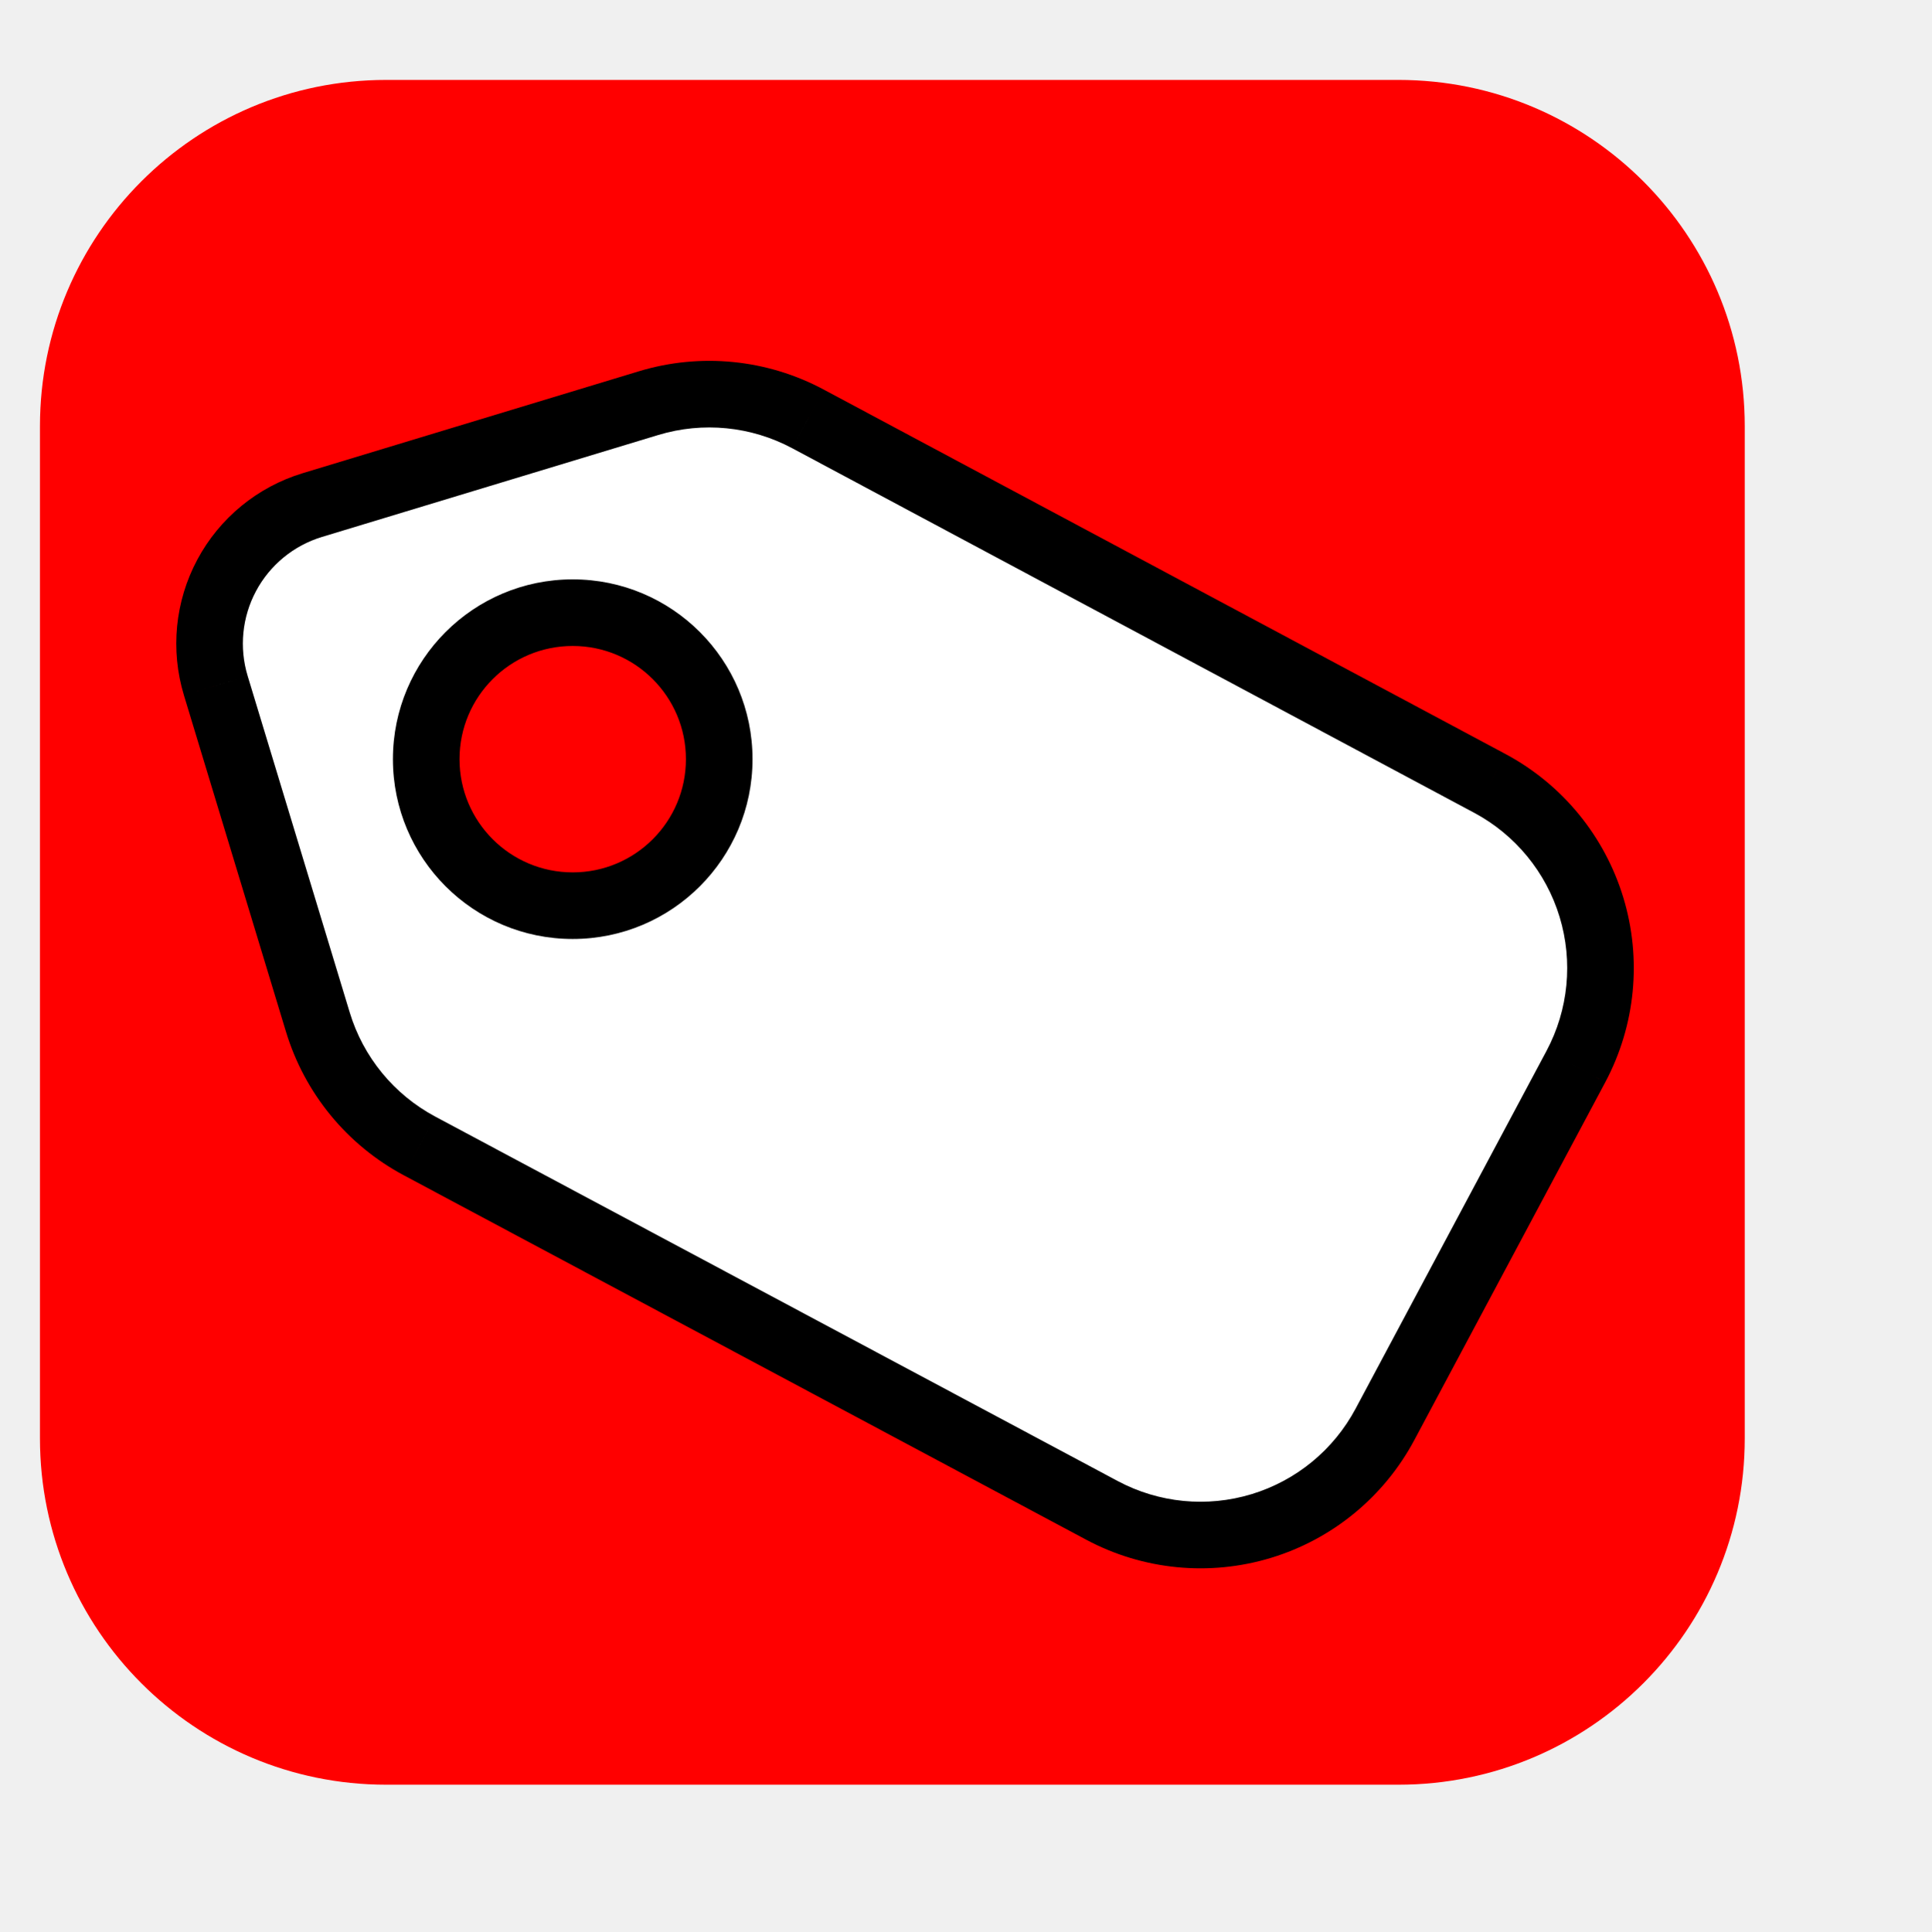
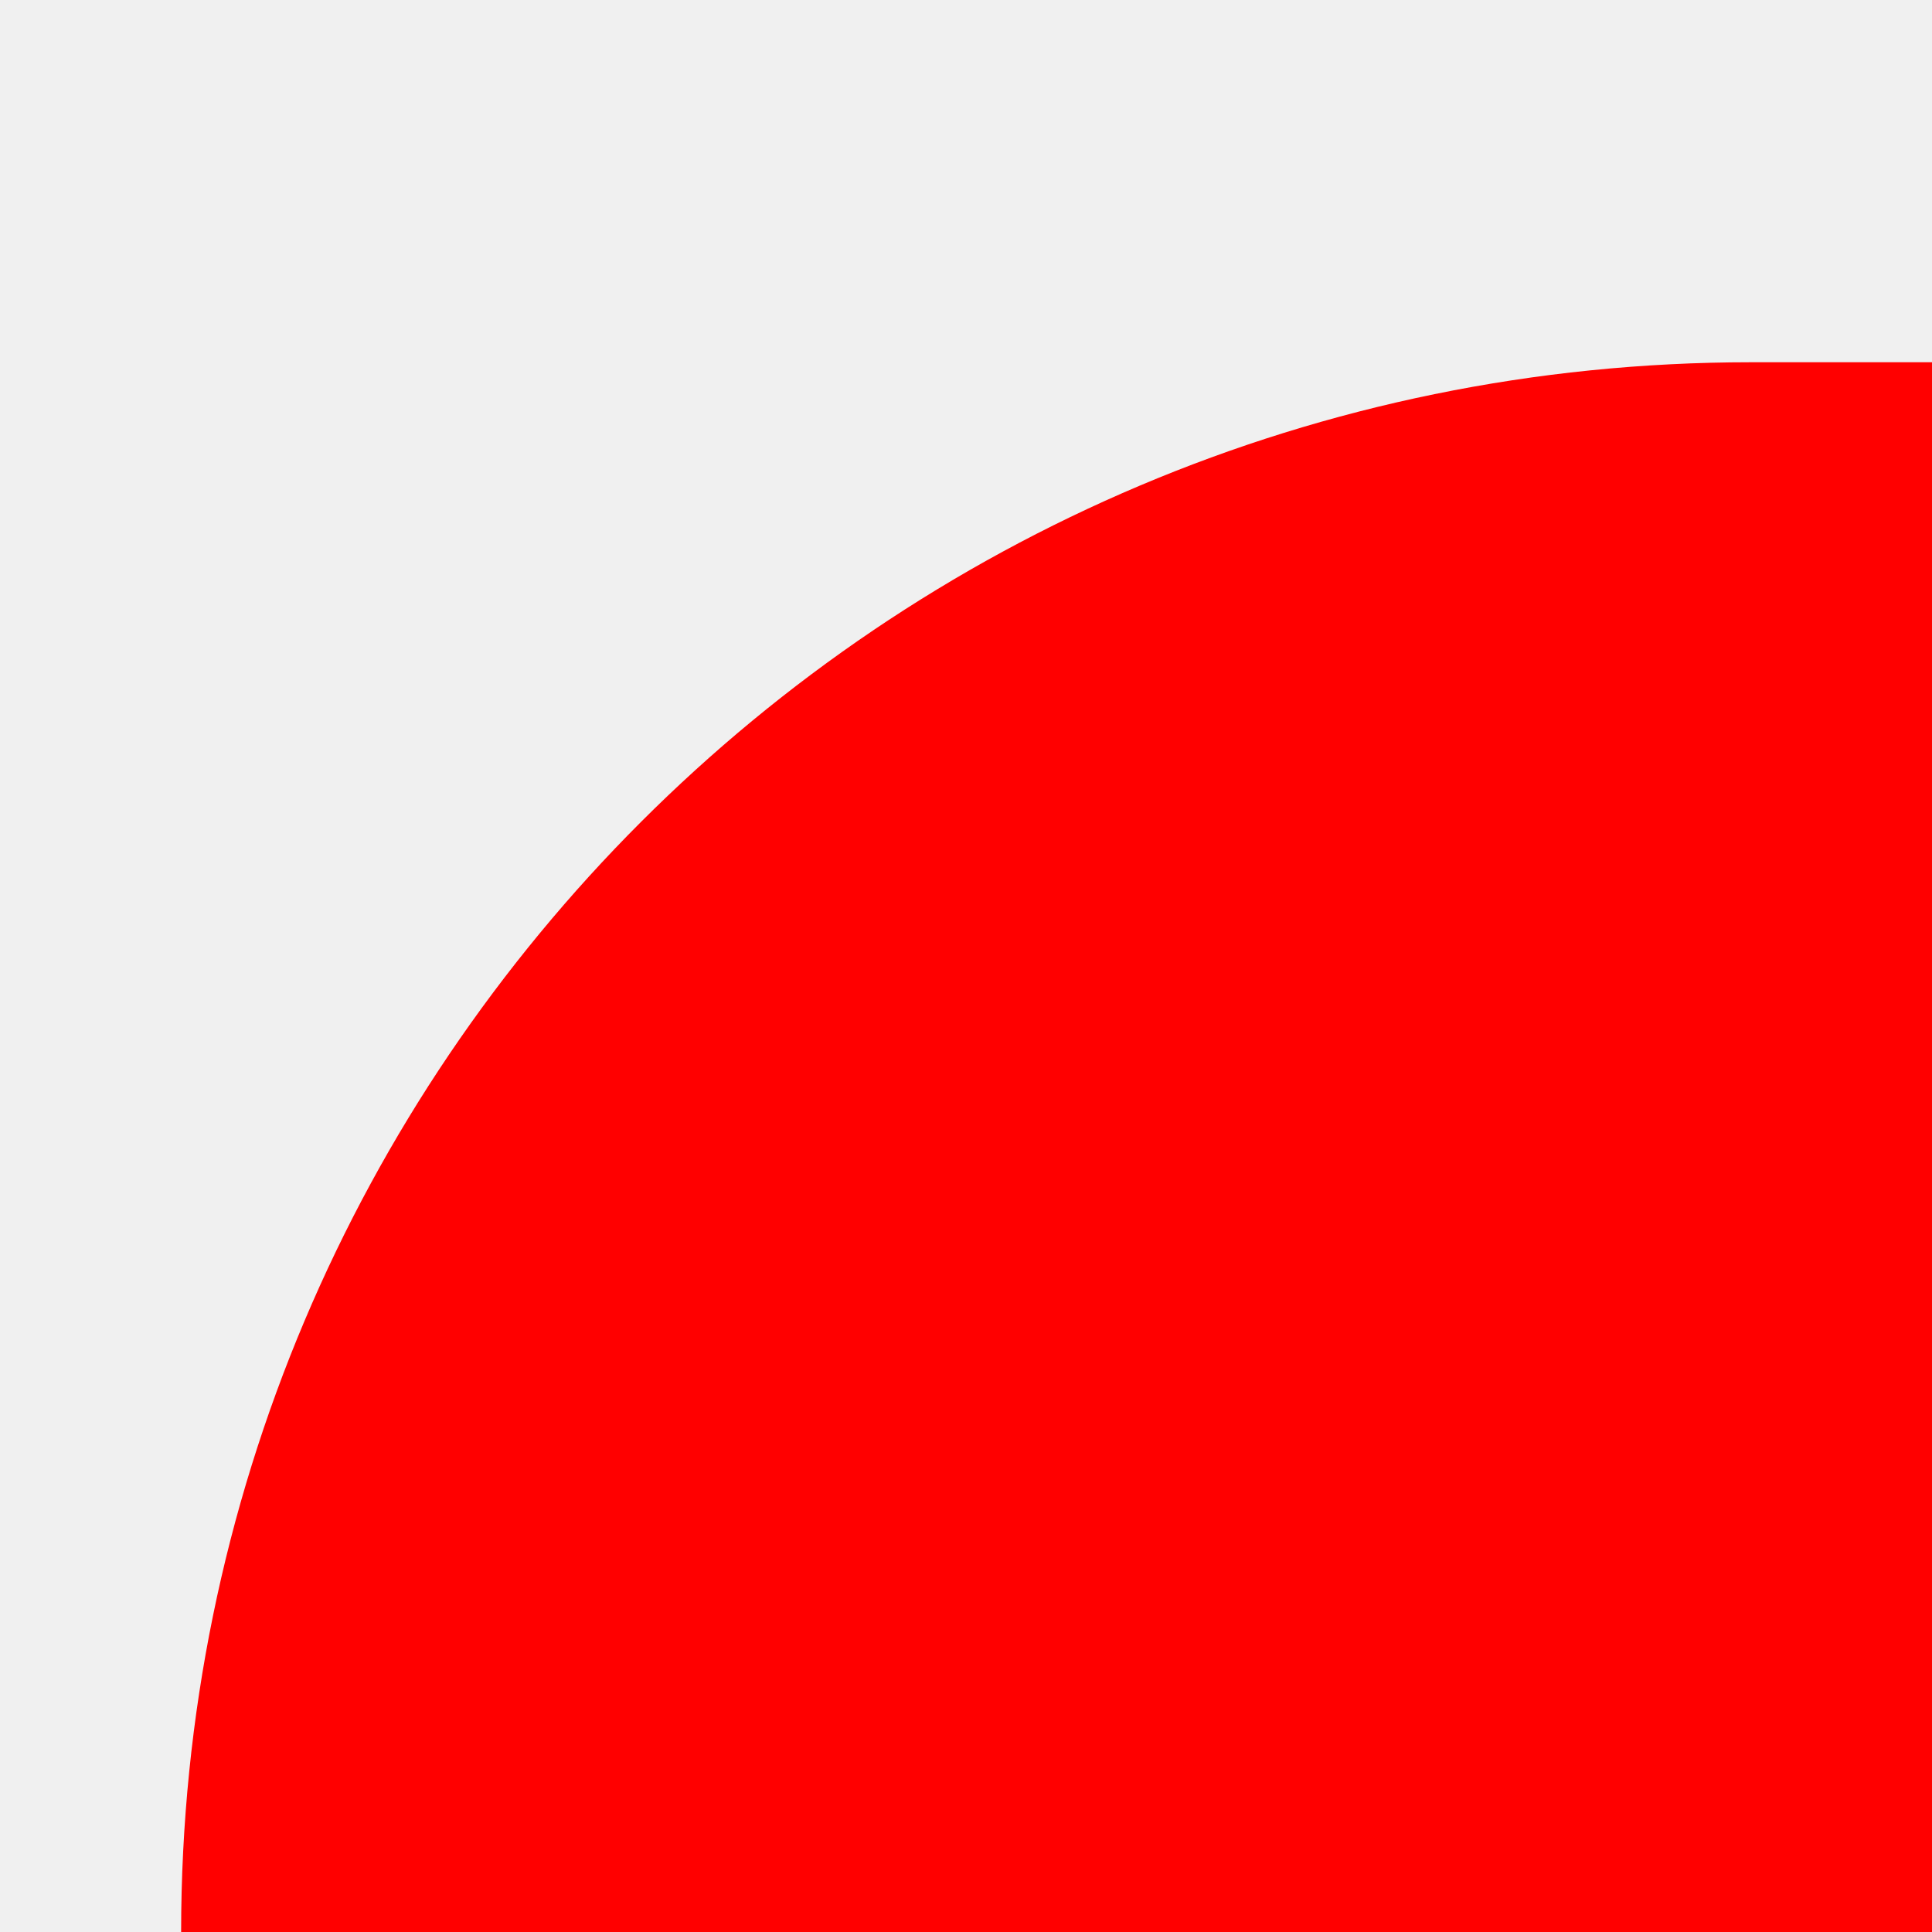
- <svg xmlns="http://www.w3.org/2000/svg" width="145" height="145" viewBox="0 0 145 145" fill="none">
+ <svg xmlns="http://www.w3.org/2000/svg" viewBox="0 0 32 32" fill="none">
  <rect x="3" y="6" width="128" height="128" rx="26" fill="#FF0000" />
  <g clip-path="url(#clip0_98_51)">
    <path fill-rule="evenodd" clip-rule="evenodd" d="M17.018 43.198C15.659 45.74 15.365 48.718 16.201 51.476L23.864 76.739C24.462 78.714 25.444 80.552 26.753 82.147C28.061 83.742 29.672 85.064 31.492 86.036L82.744 113.406C86.418 115.366 90.719 115.786 94.703 114.575C98.686 113.364 102.025 110.62 103.986 106.947L118.323 80.078C120.281 76.404 120.701 72.104 119.493 68.12C118.284 64.137 115.545 60.795 111.877 58.828L60.657 31.448C56.986 29.485 52.684 29.06 48.7 30.268L23.45 37.922C20.691 38.758 18.377 40.656 17.018 43.198ZM43 68C49.075 68 54 63.075 54 57C54 50.925 49.075 46 43 46C36.925 46 32 50.925 32 57C32 63.075 36.925 68 43 68Z" fill="white" />
    <path d="M16.201 51.476L13.809 52.201L13.809 52.202L16.201 51.476ZM17.018 43.198L14.813 42.019L14.813 42.019L17.018 43.198ZM23.864 76.739L26.256 76.014L26.256 76.013L23.864 76.739ZM26.753 82.147L24.82 83.733L26.753 82.147ZM31.492 86.036L30.314 88.241L30.315 88.241L31.492 86.036ZM82.744 113.406L81.567 115.611L81.567 115.611L82.744 113.406ZM94.703 114.575L95.43 116.967L94.703 114.575ZM103.986 106.947L106.191 108.124L106.191 108.124L103.986 106.947ZM118.323 80.078L120.529 81.255L120.53 81.253L118.323 80.078ZM111.877 58.828L113.058 56.625L113.055 56.623L111.877 58.828ZM60.657 31.448L59.478 33.653L59.479 33.653L60.657 31.448ZM48.7 30.268L47.975 27.875L47.975 27.875L48.7 30.268ZM54 57L56.5 57L54 57ZM43 68L43 70.5L43 68ZM43 46L43 48.5L43 48.5L43 46ZM32 57L34.5 57L34.5 57L32 57ZM18.593 50.751C17.95 48.627 18.176 46.334 19.223 44.377L14.813 42.019C13.142 45.145 12.78 48.808 13.809 52.201L18.593 50.751ZM26.256 76.013L18.593 50.751L13.809 52.202L21.471 77.465L26.256 76.013ZM28.685 80.561C27.585 79.22 26.759 77.675 26.256 76.014L21.471 77.463C22.165 79.753 23.302 81.883 24.82 83.733L28.685 80.561ZM32.67 83.831C31.14 83.013 29.786 81.902 28.685 80.561L24.82 83.733C26.337 85.582 28.204 87.114 30.314 88.241L32.67 83.831ZM83.922 111.2L32.67 83.831L30.315 88.241L81.567 115.611L83.922 111.2ZM93.975 112.183C90.626 113.202 87.01 112.848 83.921 111.2L81.567 115.611C85.826 117.883 90.812 118.371 95.43 116.967L93.975 112.183ZM101.78 105.77C100.132 108.858 97.324 111.165 93.975 112.183L95.43 116.967C100.048 115.563 103.918 112.382 106.191 108.124L101.78 105.77ZM116.118 78.901L101.78 105.77L106.191 108.124L120.529 81.255L116.118 78.901ZM117.1 68.846C118.117 72.196 117.763 75.813 116.117 78.902L120.53 81.253C122.798 76.995 123.286 72.011 121.885 67.395L117.1 68.846ZM110.695 61.031C113.781 62.685 116.084 65.496 117.1 68.846L121.885 67.395C120.484 62.778 117.31 58.905 113.058 56.625L110.695 61.031ZM59.479 33.653L110.698 61.033L113.055 56.623L61.836 29.244L59.479 33.653ZM49.425 32.66C52.775 31.645 56.391 32.002 59.478 33.653L61.836 29.244C57.58 26.968 52.594 26.475 47.975 27.875L49.425 32.66ZM24.175 40.314L49.425 32.66L47.975 27.875L22.724 35.529L24.175 40.314ZM19.223 44.377C20.269 42.419 22.051 40.958 24.175 40.314L22.724 35.529C19.331 36.558 16.486 38.892 14.813 42.019L19.223 44.377ZM51.5 57C51.5 61.695 47.694 65.5 43 65.5L43 70.5C50.456 70.5 56.5 64.456 56.5 57L51.5 57ZM43 48.5C47.694 48.5 51.5 52.306 51.5 57L56.5 57C56.5 49.544 50.456 43.5 43 43.5L43 48.5ZM34.5 57C34.5 52.306 38.306 48.5 43 48.5L43 43.5C35.544 43.5 29.5 49.544 29.5 57L34.5 57ZM43 65.5C38.306 65.5 34.5 61.695 34.5 57L29.5 57C29.5 64.456 35.544 70.5 43 70.5L43 65.5Z" fill="black" />
  </g>
  <defs>
    <clipPath id="clip0_98_51">
      <rect width="115.935" height="115.935" fill="white" transform="translate(33.6309 144.581) rotate(-106.863)" />
    </clipPath>
  </defs>
</svg>
